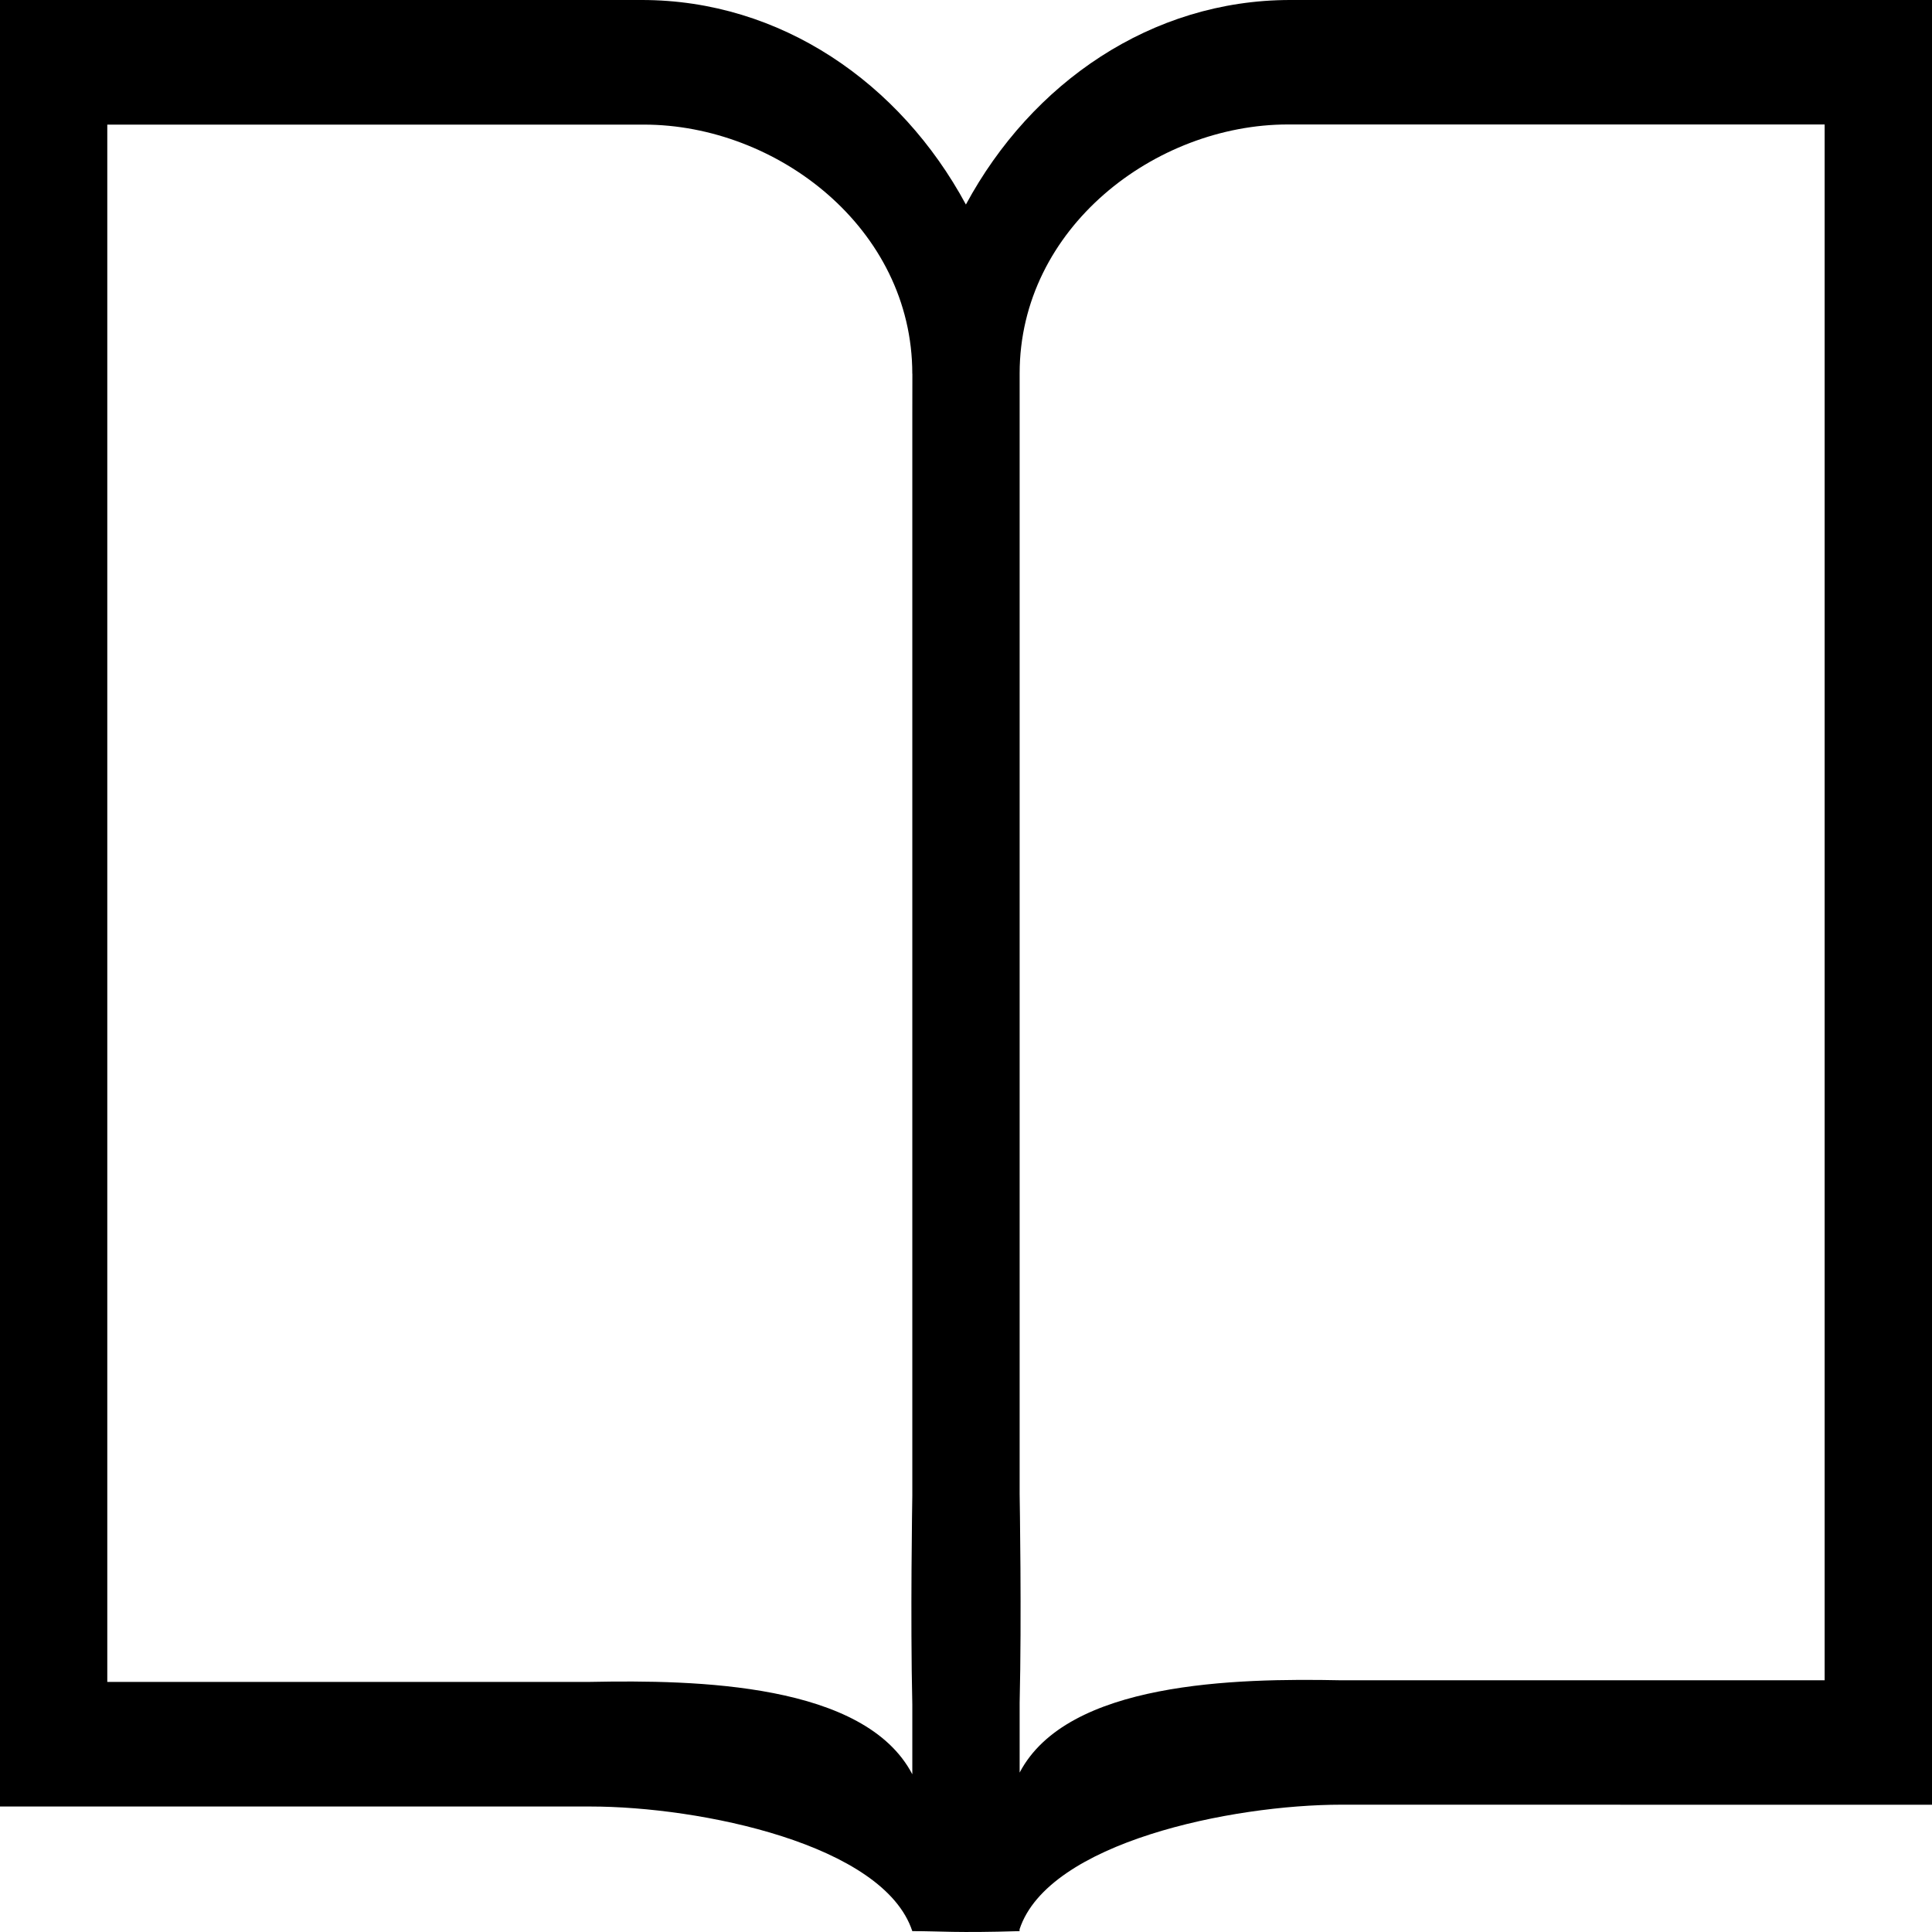
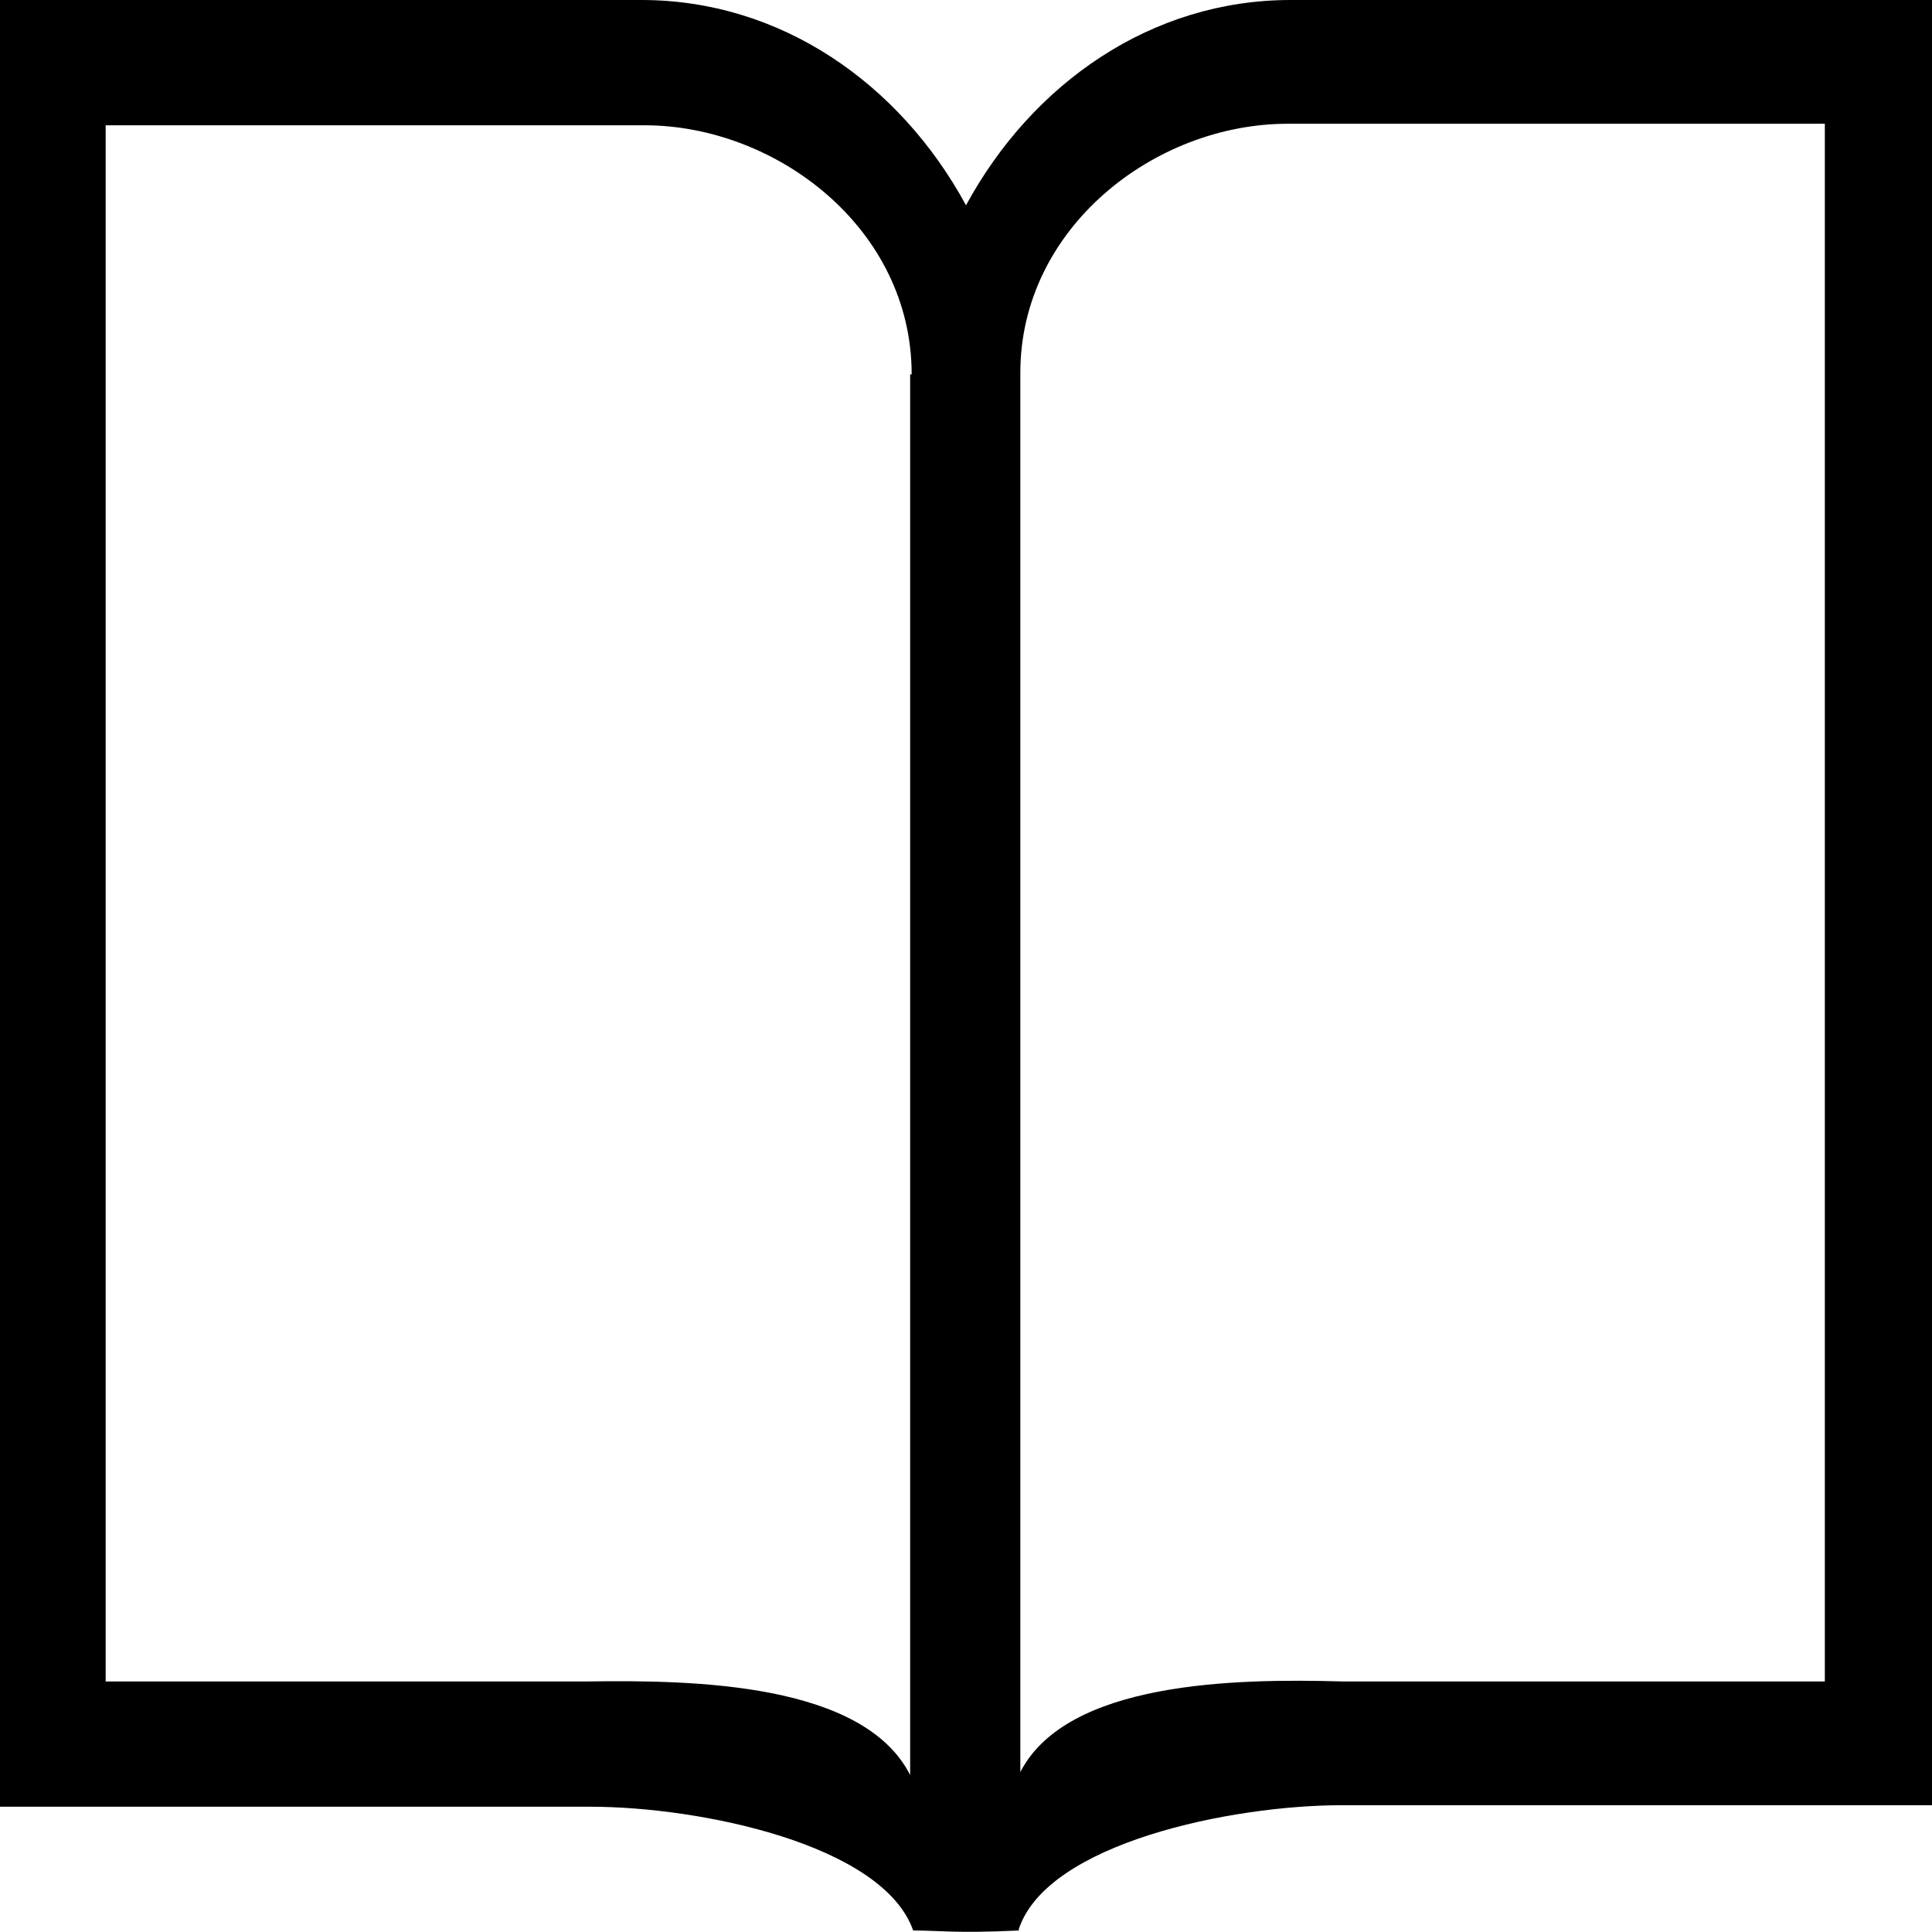
<svg xmlns="http://www.w3.org/2000/svg" width="128" height="128">
-   <path d="M88.883 119.565c-7.284 0-19.434 2.495-21.333 8.25v.127c-4.232.13-5.222 0-7.108 0-1.895-5.76-14.045-8.256-21.333-8.256H0V0h42.523c9.179 0 17.109 5.47 21.47 13.551C68.352 5.475 76.295 0 85.478 0H128v119.57l-39.113-.005h-.004zM60.442 24.763c0-9.651-8.978-16.507-17.777-16.507H7.108V111.43H39.11c7.054-.14 18.177.082 21.333 6.12v-4.628c-.134-5.722-.004-13.522 0-13.832V27.413l.004-2.655-.004.005zm60.442-16.517h-35.55c-8.802 0-17.78 6.856-17.78 16.493v74.259c.004.32.138 8.115 0 13.813v4.627c3.155-6.022 14.279-6.26 21.333-6.114h32V8.25l-.003-.005z" />
+   <path d="M88.9 119.6c-7.3 0-19.5 2.5-21.4 8.2v.1c-4.2.2-5.2 0-7 0-2-5.7-14.1-8.2-21.4-8.2H0V0h42.5C51.7 0 59.6 5.5 64 13.6 68.4 5.5 76.3 0 85.5 0H128v119.6H88.9zM60.4 24.8c0-9.7-9-16.5-17.7-16.5H7v103.1h32c7-.1 18.2.1 21.3 6.2v-4.7-88.1zM121 8.2H85.3c-8.8 0-17.7 6.9-17.7 16.5V117.4c3.1-6 14.2-6.2 21.3-6h32V8.1z" />
</svg>
